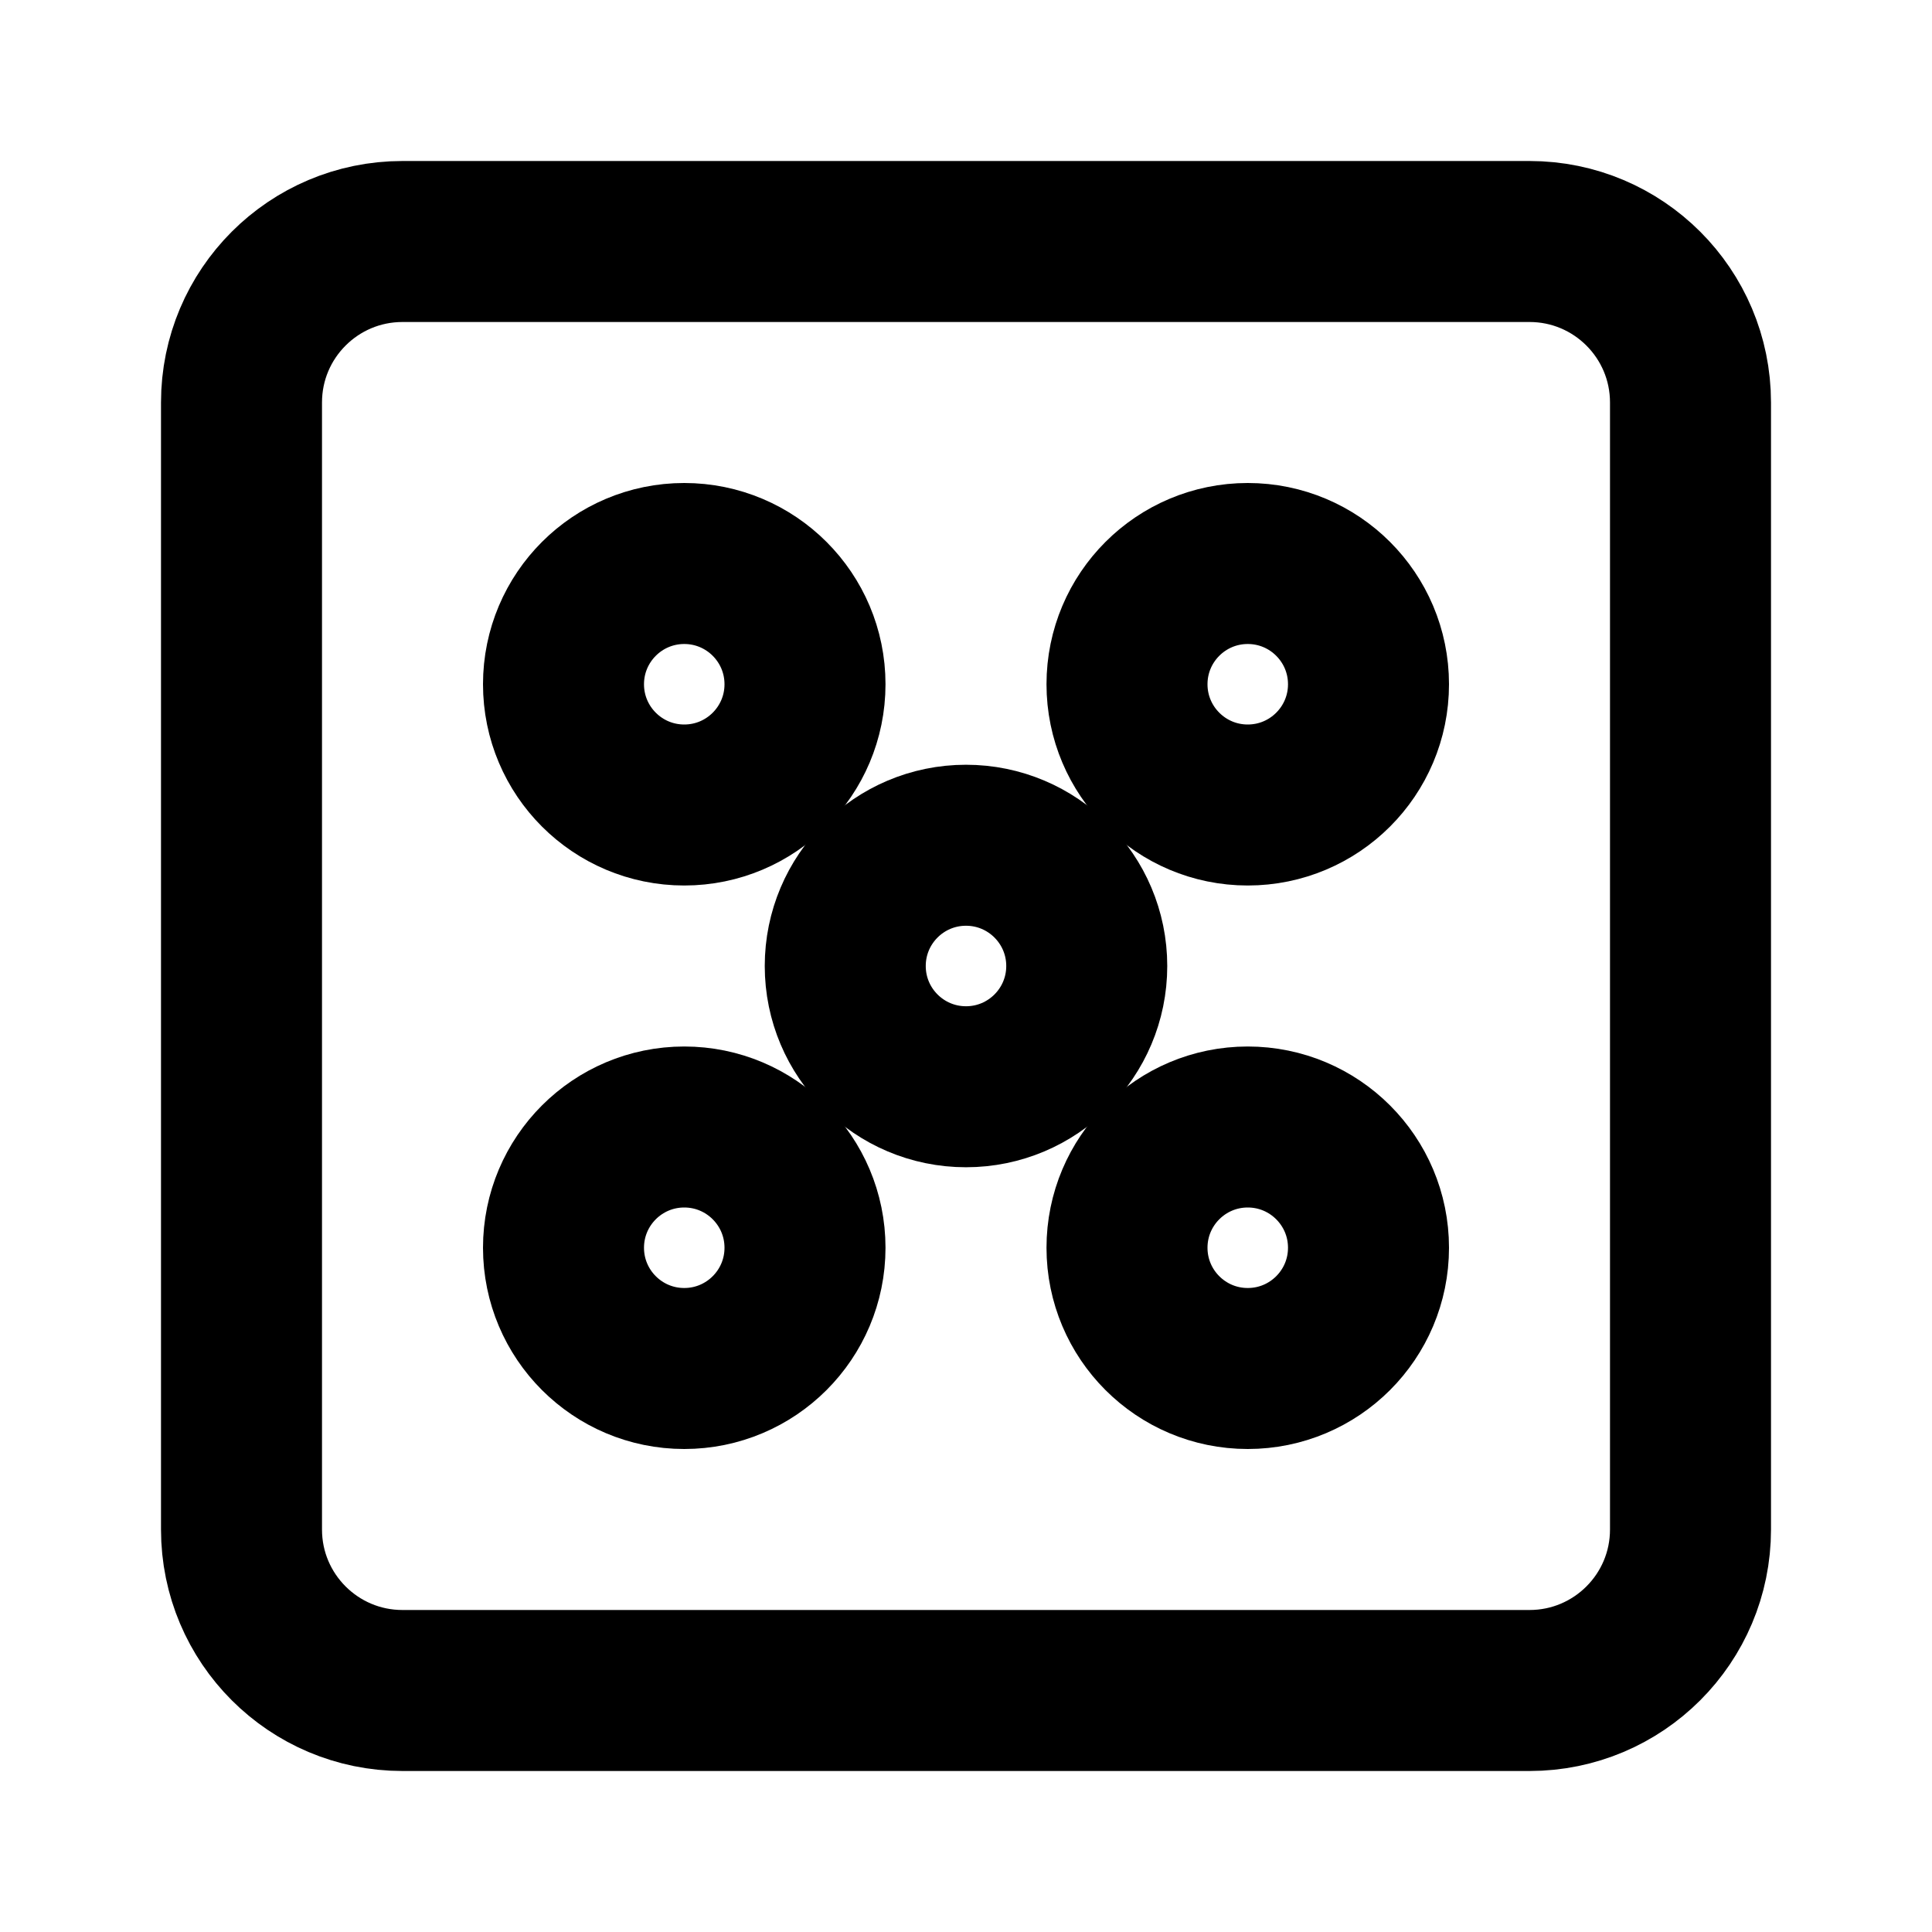
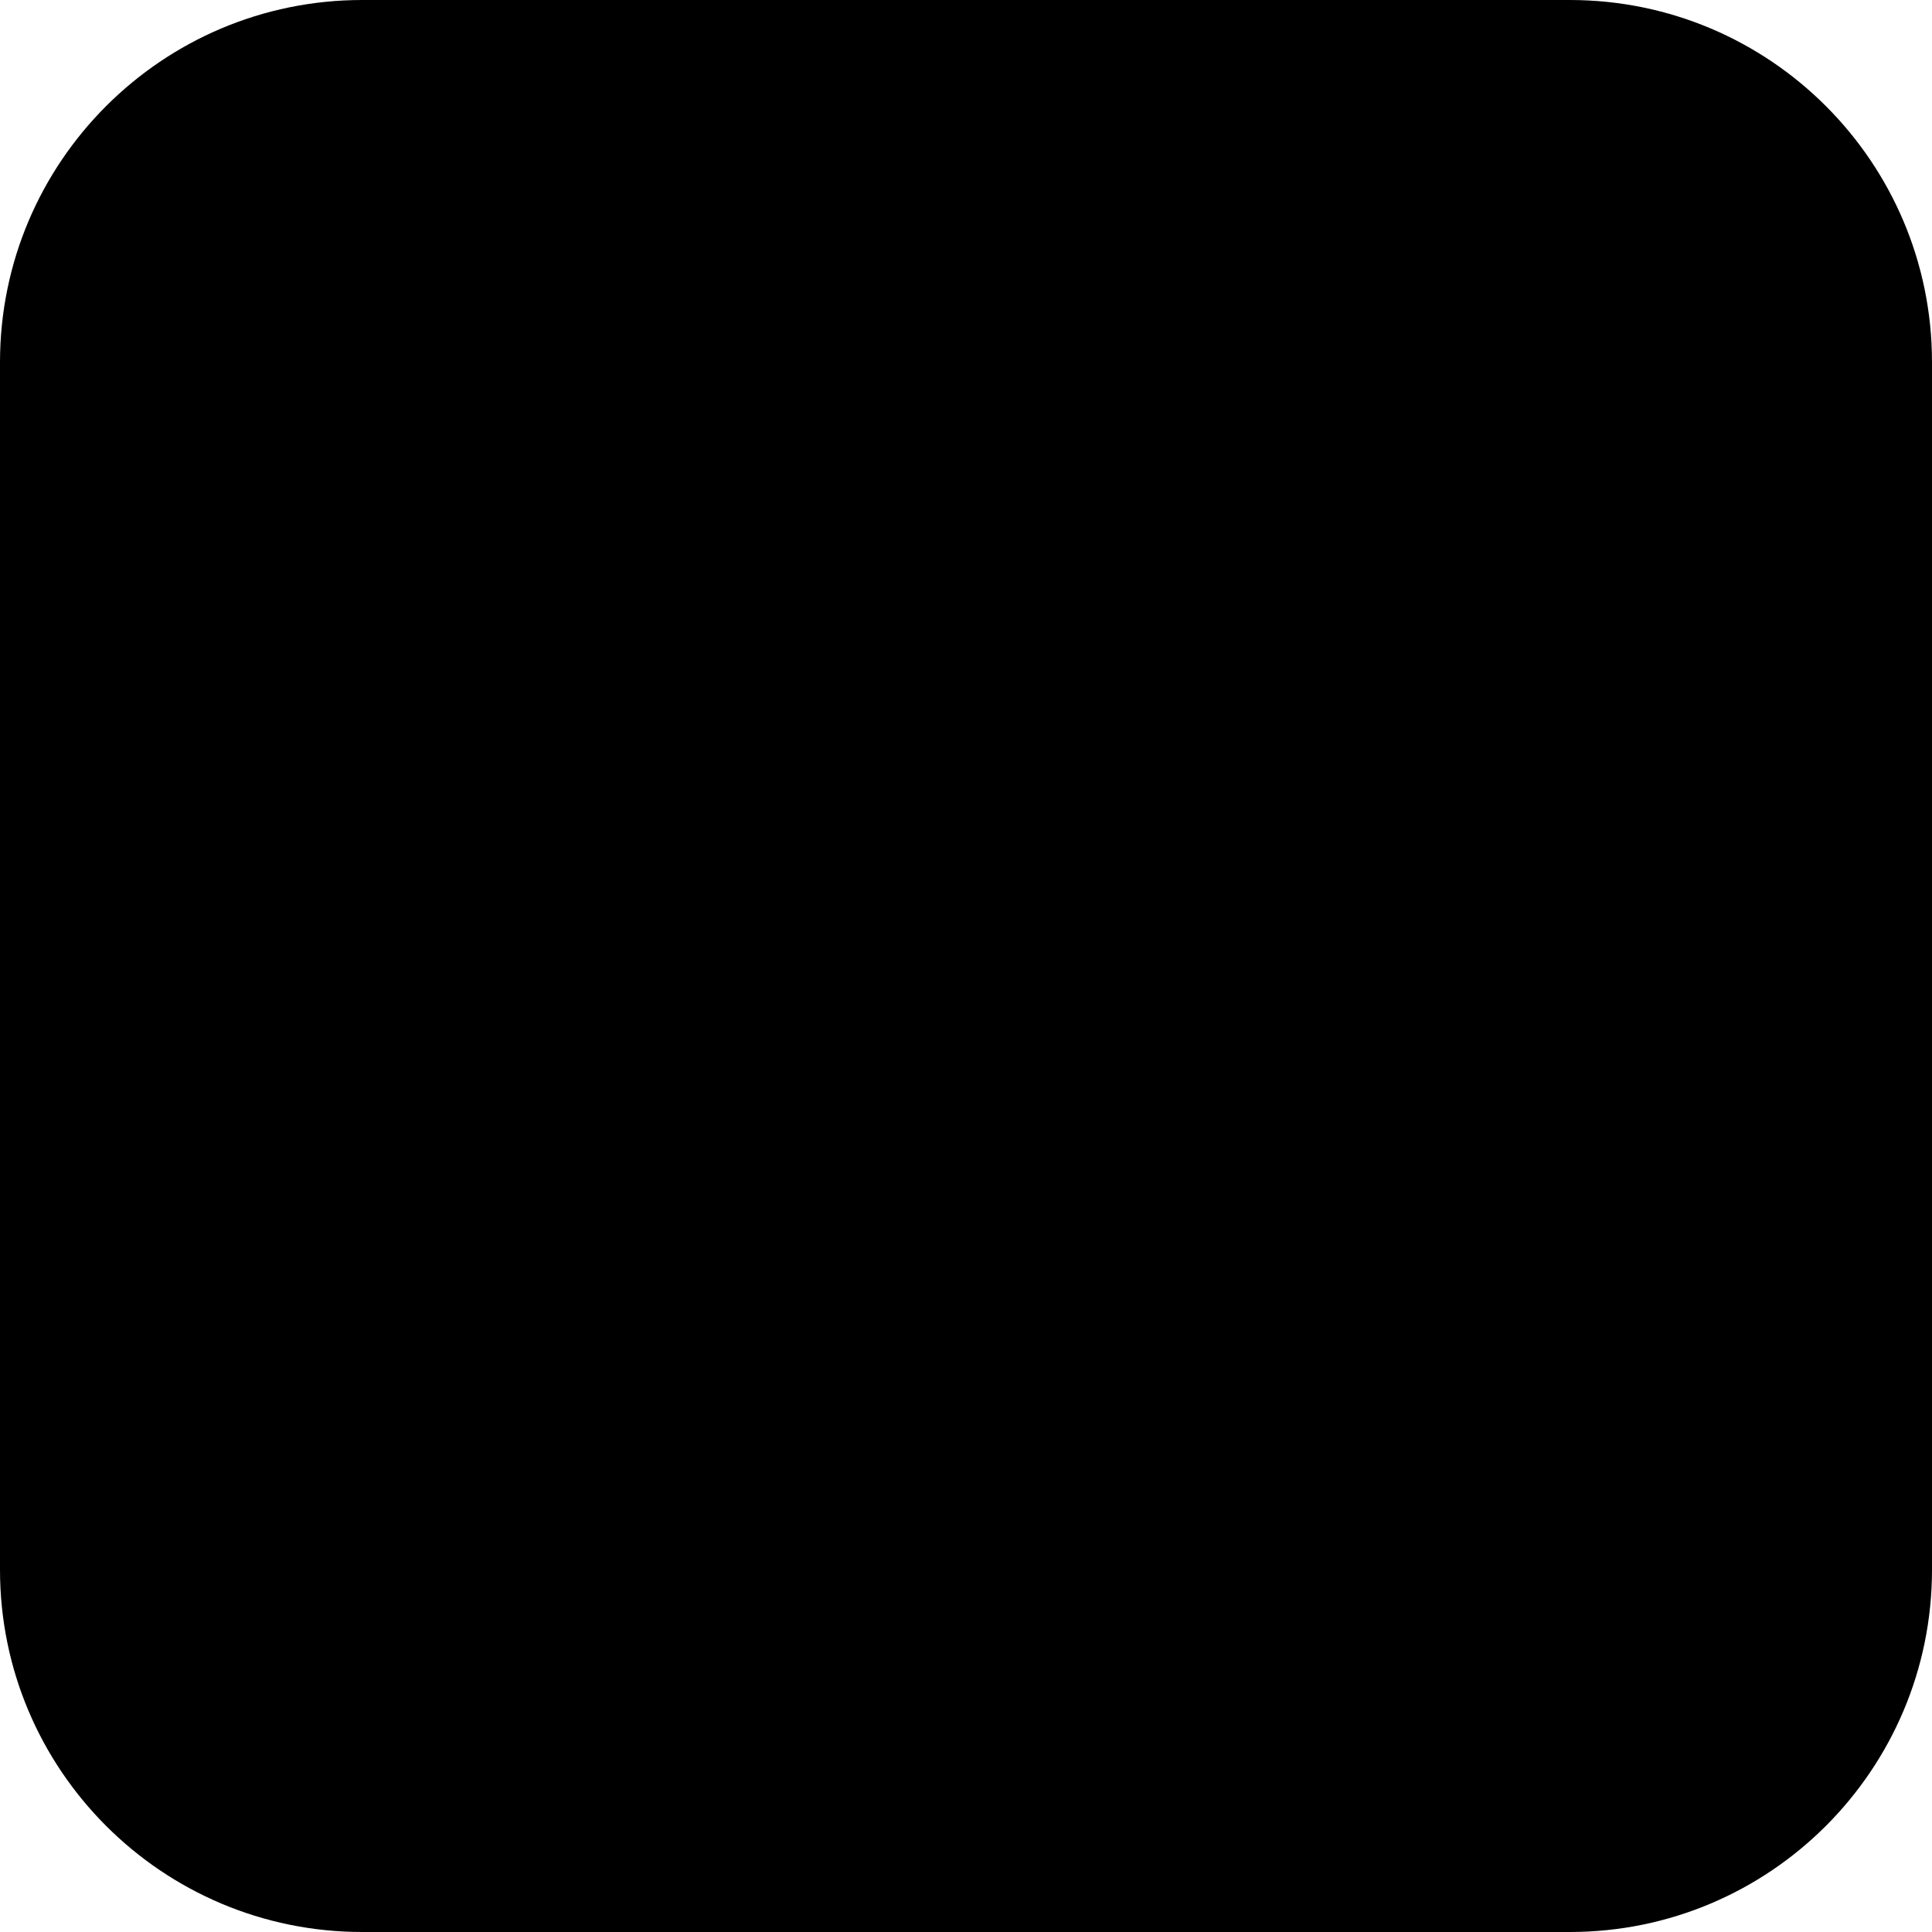
- <svg xmlns="http://www.w3.org/2000/svg" viewBox="0 0 24 24" fill="none" stroke="currentColor" stroke-width="2" stroke-linecap="round" stroke-linejoin="round">
-   <rect x="3" y="3" width="18" height="18" rx="2" ry="2" />
-   <circle cx="8.5" cy="8.5" r="1.5" />
-   <circle cx="15.5" cy="8.5" r="1.5" />
-   <circle cx="15.5" cy="15.5" r="1.5" />
-   <circle cx="8.5" cy="15.5" r="1.5" />
-   <circle cx="12" cy="12" r="1.5" />
+ <svg xmlns="http://www.w3.org/2000/svg" width="32" height="32" viewBox="0 0 32 32" fill="none">
+   <rect width="32" height="32" rx="6" fill="currentColor" fillOpacity="0.1" />
+   <circle cx="10" cy="10" r="2" fill="currentColor" />
+   <circle cx="16" cy="16" r="2" fill="currentColor" />
+   <circle cx="22" cy="22" r="2" fill="currentColor" />
</svg>
